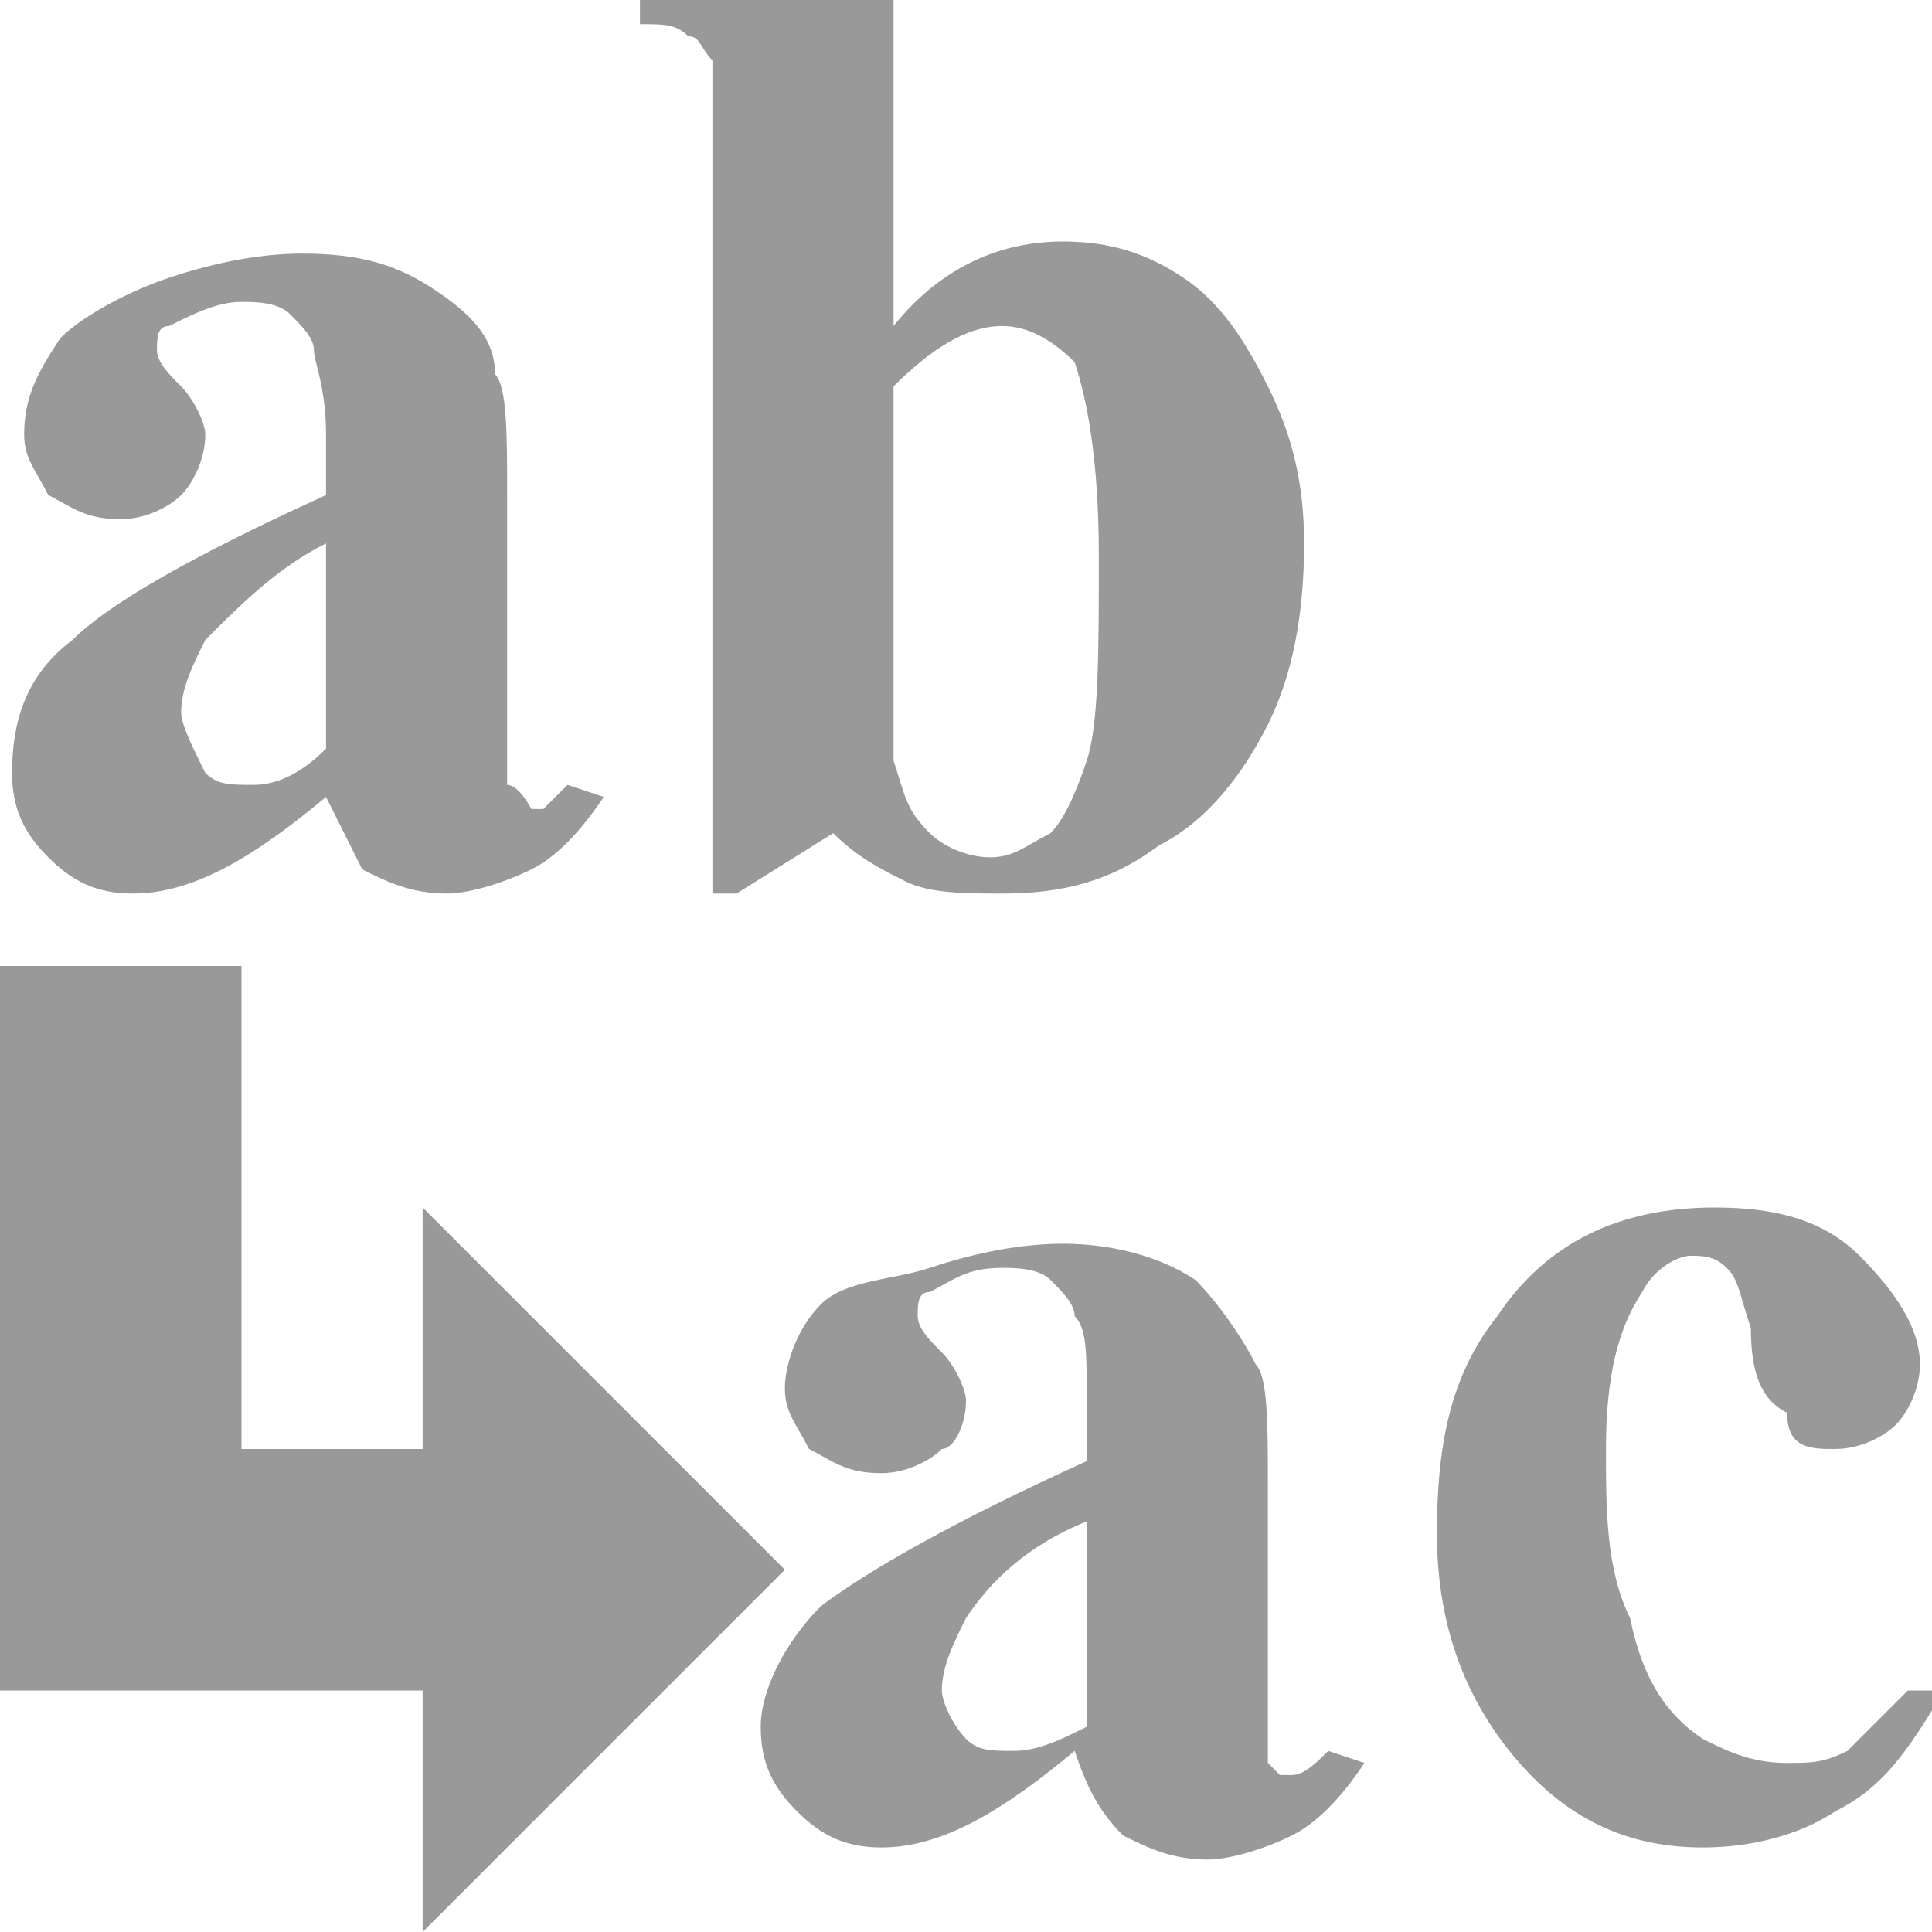
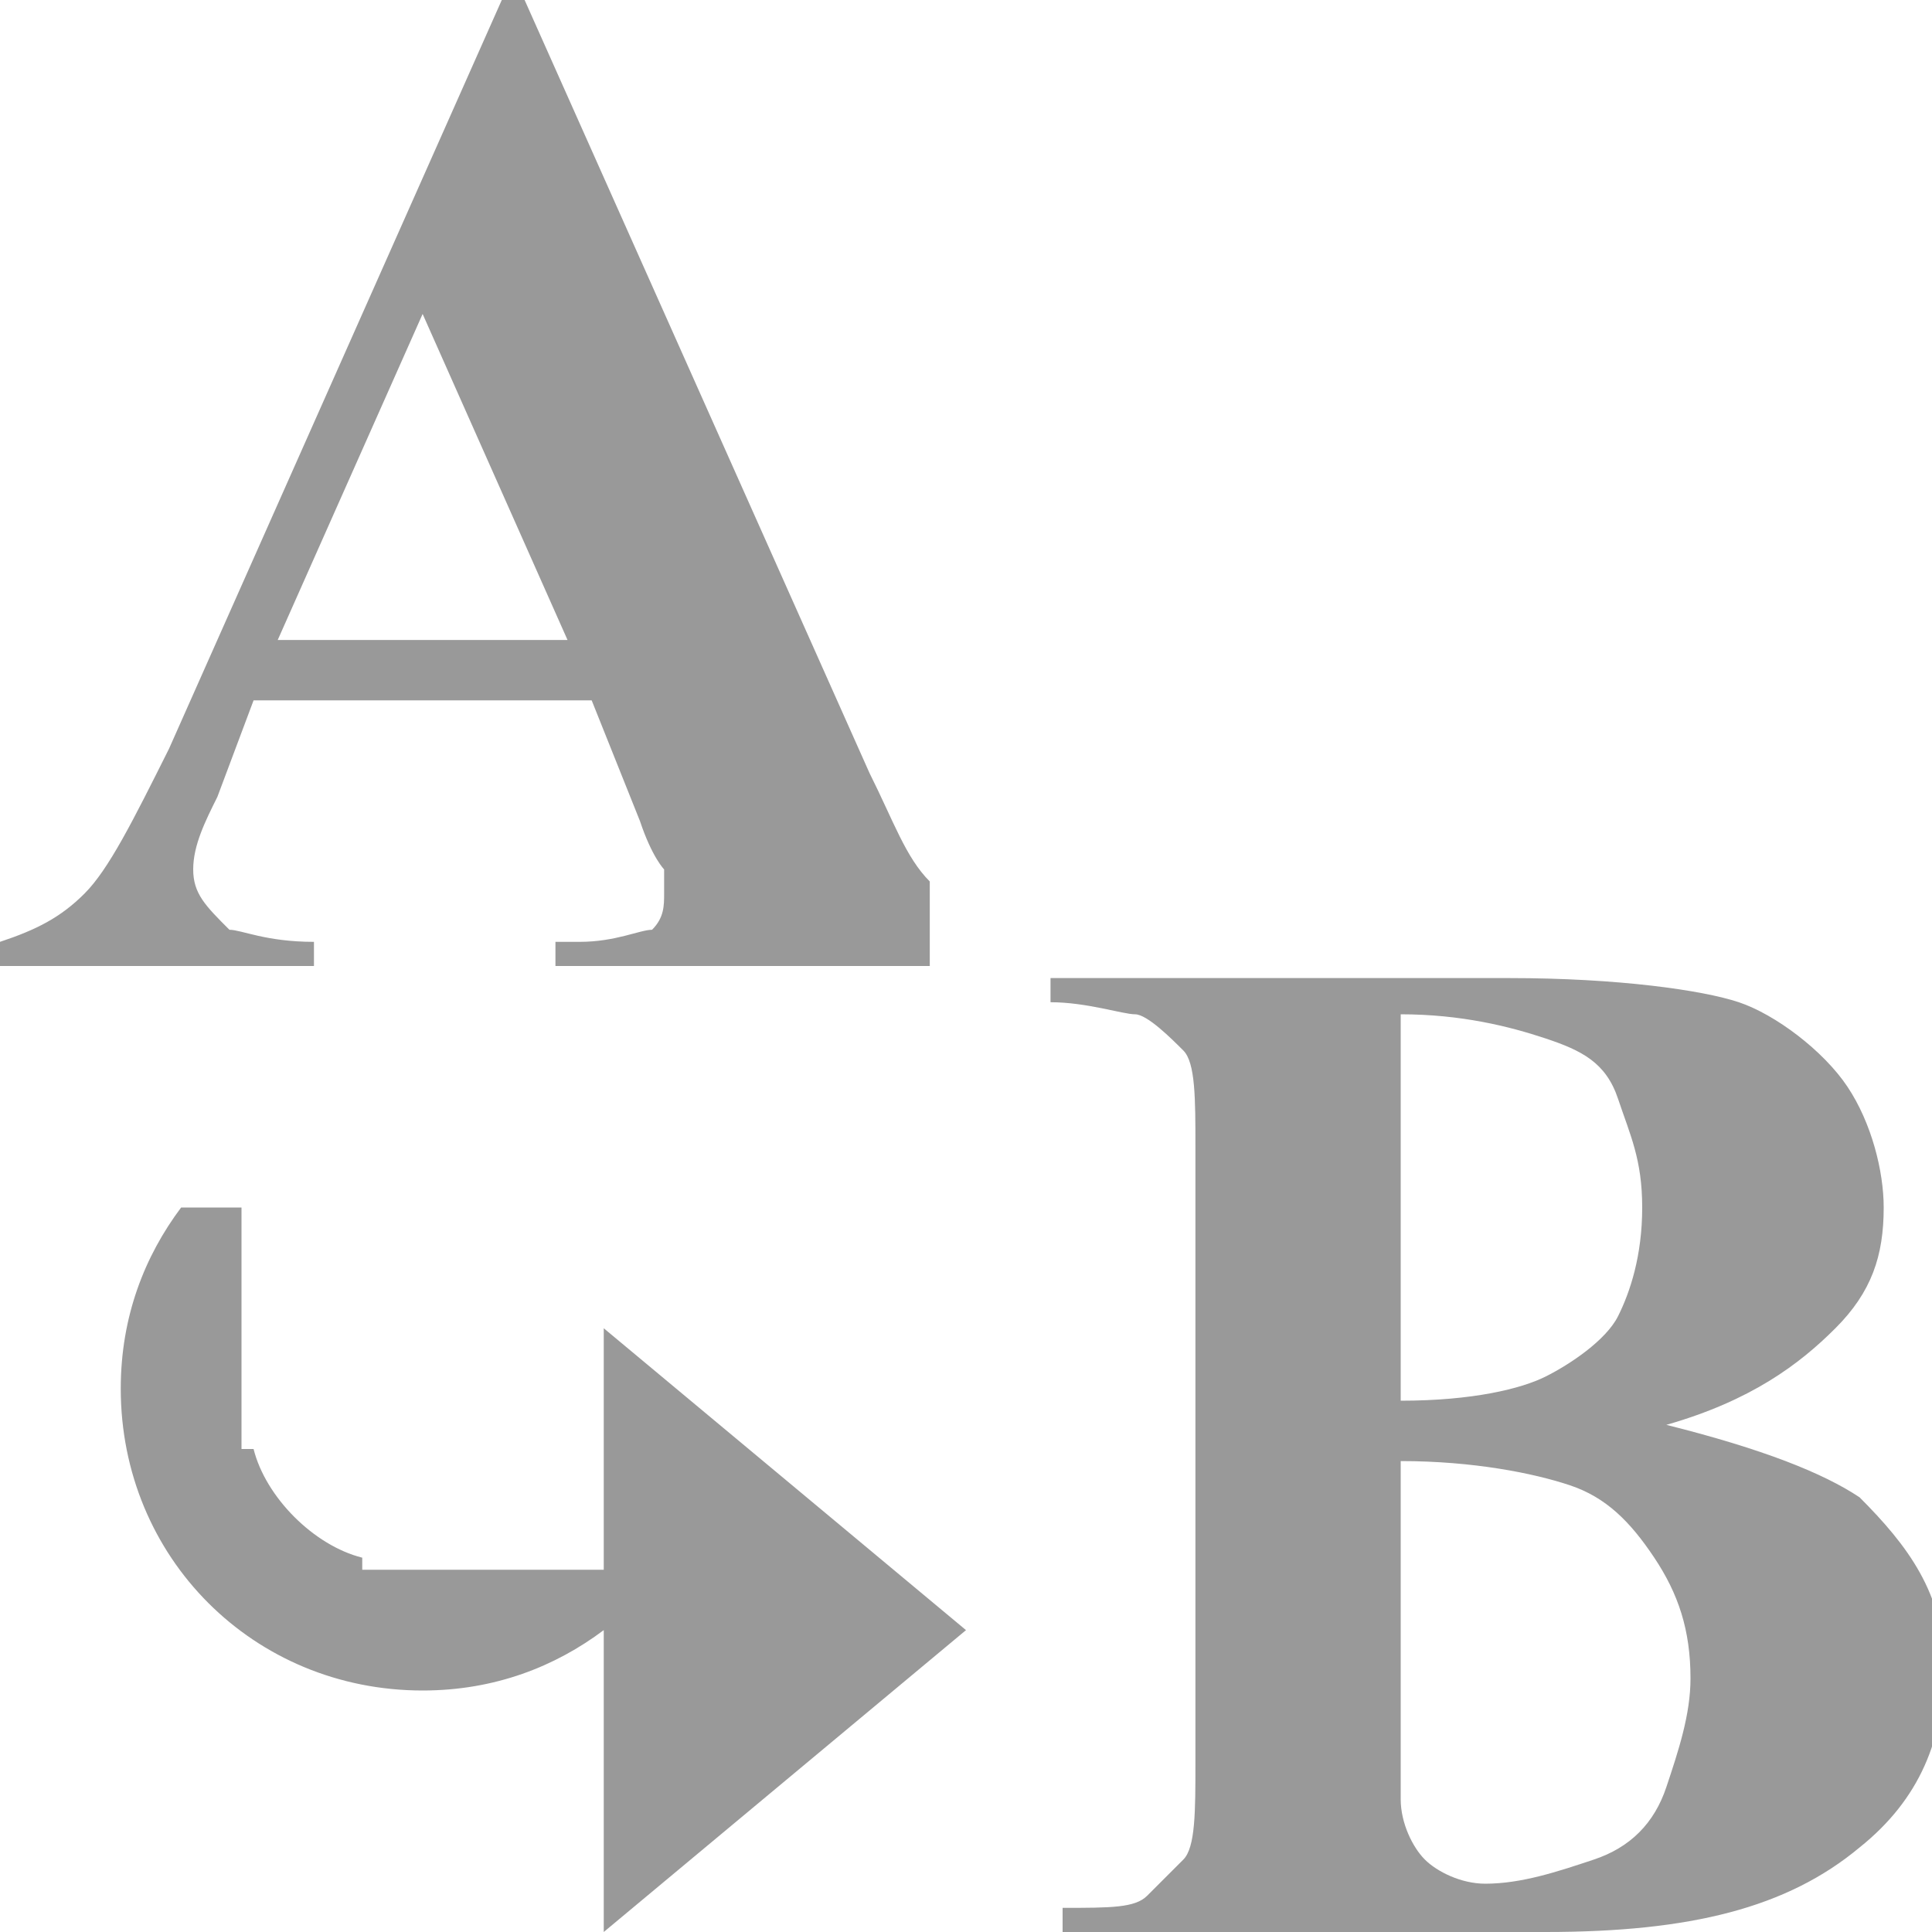
- <svg xmlns="http://www.w3.org/2000/svg" version="1.1" x="0px" y="0px" width="16px" height="16px" viewBox="0 0 16 16" style="overflow:visible;enable-background:new 0 0 16 16;" xml:space="preserve" preserveAspectRatio="xMinYMid meet">
+ <svg xmlns="http://www.w3.org/2000/svg" version="1.1" x="0px" y="0px" width="16px" height="16px" viewBox="0 0.1 16 16" style="overflow:visible;enable-background:new 0 0.1 16 16;" xml:space="preserve">
  <defs>
</defs>
-   <path style="fill:#999999;" d="M3.5,16v-2H0V8h2v4h1.5v-2l3,3L3.5,16z M3,7.2c0.2,0.1,0.4,0.2,0.7,0.2c0.2,0,0.5-0.1,0.7-0.2  c0.2-0.1,0.4-0.3,0.6-0.6L4.7,6.5C4.6,6.6,4.5,6.7,4.5,6.7c0,0-0.1,0-0.1,0S4.3,6.5,4.2,6.5c0-0.1,0-0.2,0-0.4V4.1  c0-0.5,0-0.9-0.1-1C4.1,2.8,3.9,2.6,3.6,2.4C3.3,2.2,3,2.1,2.5,2.1c-0.4,0-0.8,0.1-1.1,0.2S0.7,2.6,0.5,2.8C0.3,3.1,0.2,3.3,0.2,3.6  c0,0.2,0.1,0.3,0.2,0.5C0.6,4.2,0.7,4.3,1,4.3c0.2,0,0.4-0.1,0.5-0.2C1.6,4,1.7,3.8,1.7,3.6c0-0.1-0.1-0.3-0.2-0.4  C1.4,3.1,1.3,3,1.3,2.9c0-0.1,0-0.2,0.1-0.2C1.6,2.6,1.8,2.5,2,2.5c0.1,0,0.3,0,0.4,0.1c0.1,0.1,0.2,0.2,0.2,0.3  c0,0.1,0.1,0.3,0.1,0.7v0.5C1.6,4.6,0.9,5,0.6,5.3C0.2,5.6,0.1,6,0.1,6.4c0,0.3,0.1,0.5,0.3,0.7c0.2,0.2,0.4,0.3,0.7,0.3  c0.5,0,1-0.3,1.6-0.8C2.8,6.8,2.9,7,3,7.2z M2.1,6.5c-0.2,0-0.3,0-0.4-0.1C1.6,6.2,1.5,6,1.5,5.9c0-0.2,0.1-0.4,0.2-0.6  C2,5,2.3,4.7,2.7,4.5v1.7C2.5,6.4,2.3,6.5,2.1,6.5z M5.3,0v0.2c0.2,0,0.3,0,0.4,0.1c0.1,0,0.1,0.1,0.2,0.2c0,0.1,0,0.2,0,0.5v6.4  h0.2l0.8-0.5c0.2,0.2,0.4,0.3,0.6,0.4S8,7.4,8.3,7.4c0.5,0,0.9-0.1,1.3-0.4c0.4-0.2,0.7-0.6,0.9-1s0.3-0.9,0.3-1.5  c0-0.5-0.1-0.9-0.3-1.3s-0.4-0.7-0.7-0.9c-0.3-0.2-0.6-0.3-1-0.3c-0.5,0-1,0.2-1.4,0.7V0H5.3z M8.3,2.7c0.2,0,0.4,0.1,0.6,0.3  C9,3.3,9.1,3.8,9.1,4.6c0,0.8,0,1.4-0.1,1.7C8.9,6.6,8.8,6.8,8.7,6.9C8.5,7,8.4,7.1,8.2,7.1C8,7.1,7.8,7,7.7,6.9  C7.5,6.7,7.5,6.6,7.4,6.3c0-0.1,0-0.4,0-0.9V3.2C7.7,2.9,8,2.7,8.3,2.7z M9.3,15.2c0.2,0.1,0.4,0.2,0.7,0.2c0.2,0,0.5-0.1,0.7-0.2  c0.2-0.1,0.4-0.3,0.6-0.6L11,14.5c-0.1,0.1-0.2,0.2-0.3,0.2c0,0-0.1,0-0.1,0s-0.1-0.1-0.1-0.1c0-0.1,0-0.2,0-0.4v-1.9  c0-0.5,0-0.9-0.1-1c-0.1-0.2-0.3-0.5-0.5-0.7c-0.3-0.2-0.7-0.3-1.1-0.3c-0.4,0-0.8,0.1-1.1,0.2S7,10.6,6.8,10.8  c-0.2,0.2-0.3,0.5-0.3,0.7c0,0.2,0.1,0.3,0.2,0.5c0.2,0.1,0.3,0.2,0.6,0.2c0.2,0,0.4-0.1,0.5-0.2C7.9,12,8,11.8,8,11.6  c0-0.1-0.1-0.3-0.2-0.4c-0.1-0.1-0.2-0.2-0.2-0.3c0-0.1,0-0.2,0.1-0.2c0.2-0.1,0.3-0.2,0.6-0.2c0.1,0,0.3,0,0.4,0.1  c0.1,0.1,0.2,0.2,0.2,0.3C9,11,9,11.2,9,11.6v0.5c-1.1,0.5-1.8,0.9-2.2,1.2c-0.3,0.3-0.5,0.7-0.5,1c0,0.3,0.1,0.5,0.3,0.7  c0.2,0.2,0.4,0.3,0.7,0.3c0.5,0,1-0.3,1.6-0.8C9,14.8,9.1,15,9.3,15.2z M8.4,14.5c-0.2,0-0.3,0-0.4-0.1c-0.1-0.1-0.2-0.3-0.2-0.4  c0-0.2,0.1-0.4,0.2-0.6c0.2-0.3,0.5-0.6,1-0.8v1.7C8.8,14.4,8.6,14.5,8.4,14.5z M15.3,14.5c-0.2,0.1-0.3,0.1-0.5,0.1  c-0.3,0-0.5-0.1-0.7-0.2c-0.3-0.2-0.5-0.5-0.6-1c-0.2-0.4-0.2-0.9-0.2-1.4c0-0.6,0.1-1,0.3-1.3c0.1-0.2,0.3-0.3,0.4-0.3  c0.1,0,0.2,0,0.3,0.1s0.1,0.2,0.2,0.5c0,0.4,0.1,0.6,0.3,0.7C14.8,12,15,12,15.2,12c0.2,0,0.4-0.1,0.5-0.2c0.1-0.1,0.2-0.3,0.2-0.5  c0-0.3-0.2-0.6-0.5-0.9c-0.3-0.3-0.7-0.4-1.2-0.4c-0.8,0-1.4,0.3-1.8,0.9c-0.4,0.5-0.5,1.1-0.5,1.8c0,0.7,0.2,1.3,0.6,1.8  s0.9,0.8,1.6,0.8c0.4,0,0.8-0.1,1.1-0.3c0.4-0.2,0.6-0.5,0.9-1L15.8,14C15.6,14.2,15.4,14.4,15.3,14.5z" />
+   <path style="fill:#999999;" d="M4.8,7.9H4.6v0.2h3.1V7.4C7.5,7.2,7.4,6.9,7.2,6.5L4.3,0H4.2L1.4,6.3c-0.3,0.6-0.5,1-0.7,1.2  S0.3,7.8,0,7.9v0.2h2.6V7.9C2.2,7.9,2,7.8,1.9,7.8C1.7,7.6,1.6,7.5,1.6,7.3c0-0.2,0.1-0.4,0.2-0.6l0.3-0.8h2.8l0.4,1  c0.1,0.3,0.2,0.4,0.2,0.4c0,0.1,0,0.1,0,0.2c0,0.1,0,0.2-0.1,0.3C5.3,7.8,5.1,7.9,4.8,7.9z M2.3,5.4l1.2-2.7l1.2,2.7H2.3z   M13.8,11.9c0.8,0.2,1.3,0.4,1.6,0.6c0.4,0.4,0.7,0.8,0.7,1.4c0,0.6-0.2,1.1-0.7,1.5c-0.6,0.5-1.4,0.7-2.6,0.7h-4v-0.2  c0.4,0,0.6,0,0.7-0.1s0.2-0.2,0.3-0.3s0.1-0.4,0.1-0.8V9.6c0-0.4,0-0.7-0.1-0.8S9.5,8.5,9.4,8.5S9,8.4,8.7,8.4V8.2h3.8  c0.9,0,1.6,0.1,1.9,0.2s0.7,0.4,0.9,0.7s0.3,0.7,0.3,1c0,0.4-0.1,0.7-0.4,1S14.5,11.7,13.8,11.9z M11.6,12.2v2.5l0,0.3  c0,0.2,0.1,0.4,0.2,0.5s0.3,0.2,0.5,0.2c0.3,0,0.6-0.1,0.9-0.2s0.5-0.3,0.6-0.6s0.2-0.6,0.2-0.9c0-0.4-0.1-0.7-0.3-1  s-0.4-0.5-0.7-0.6S12.2,12.2,11.6,12.2z M11.6,11.7c0.6,0,1-0.1,1.2-0.2s0.5-0.3,0.6-0.5s0.2-0.5,0.2-0.9s-0.1-0.6-0.2-0.9  s-0.3-0.4-0.6-0.5s-0.7-0.2-1.2-0.2V11.7z M5,16.1v-2.5c-0.4,0.3-0.9,0.5-1.5,0.5C2.1,14.1,1,13,1,11.6c0-0.6,0.2-1.1,0.5-1.5H2v1v1  h0.1C2.2,12.5,2.6,12.9,3,13v0.1h2v-2l3,2.5L5,16.1z" />
</svg>
